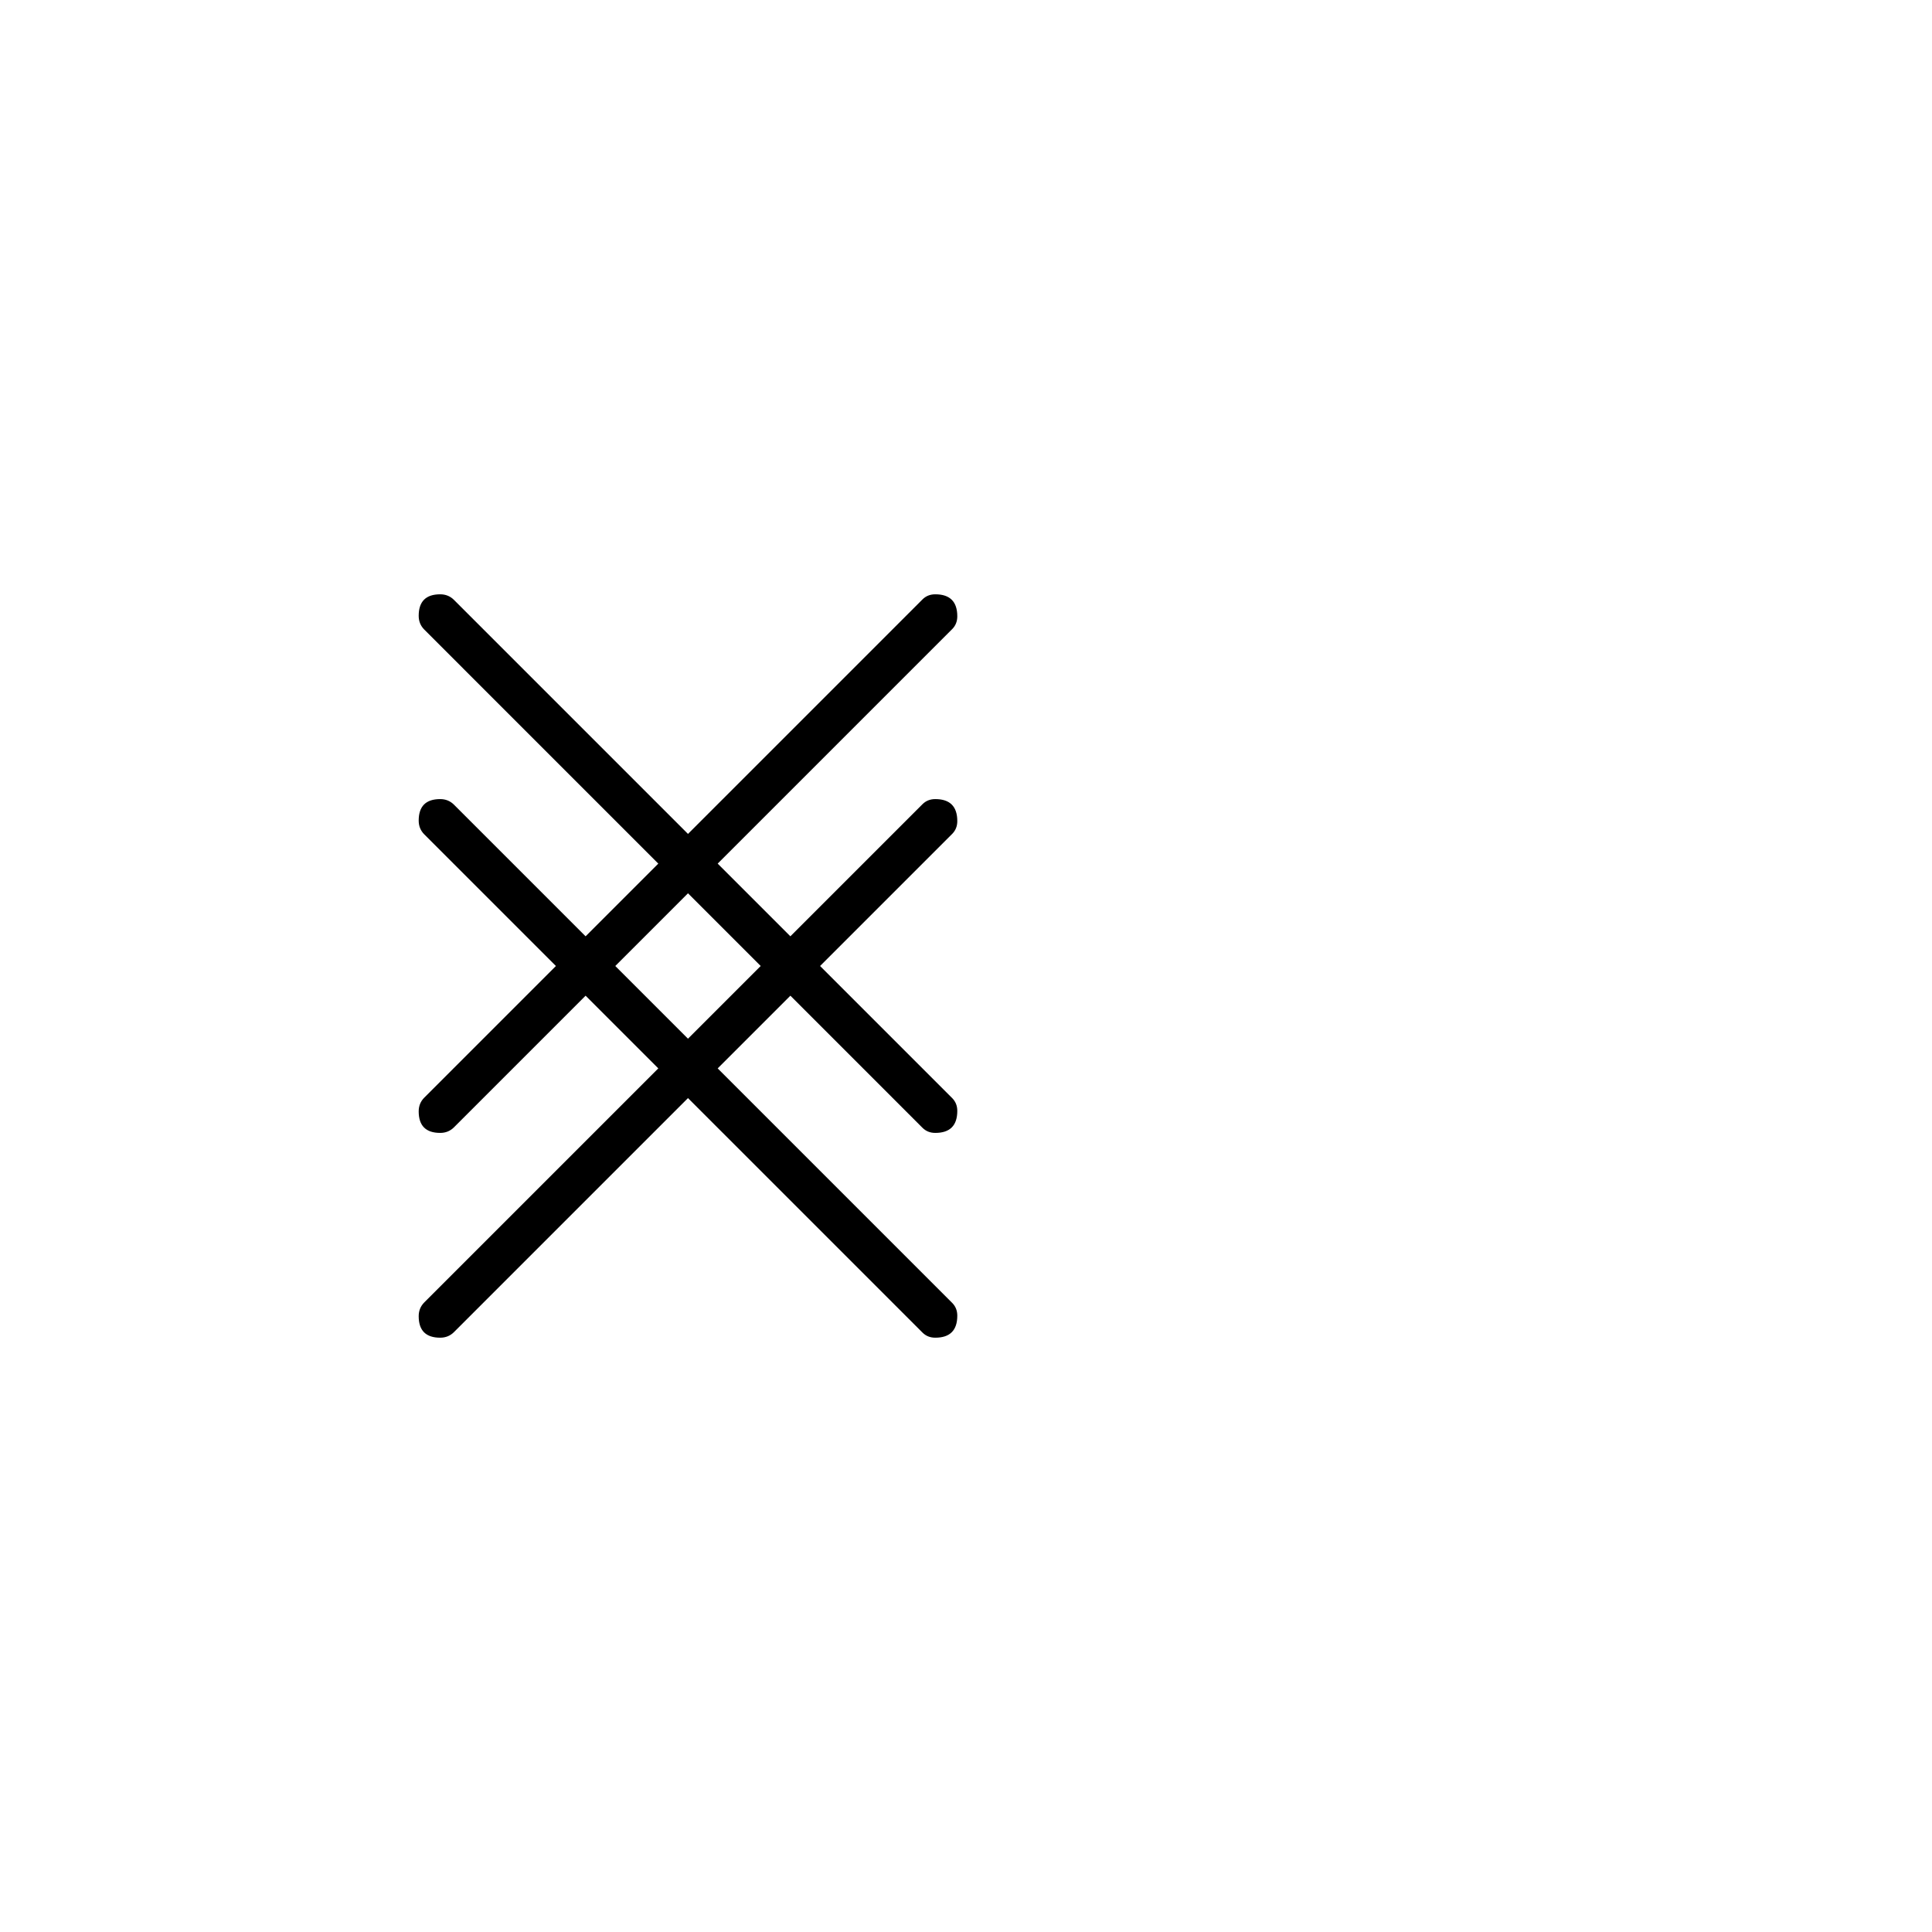
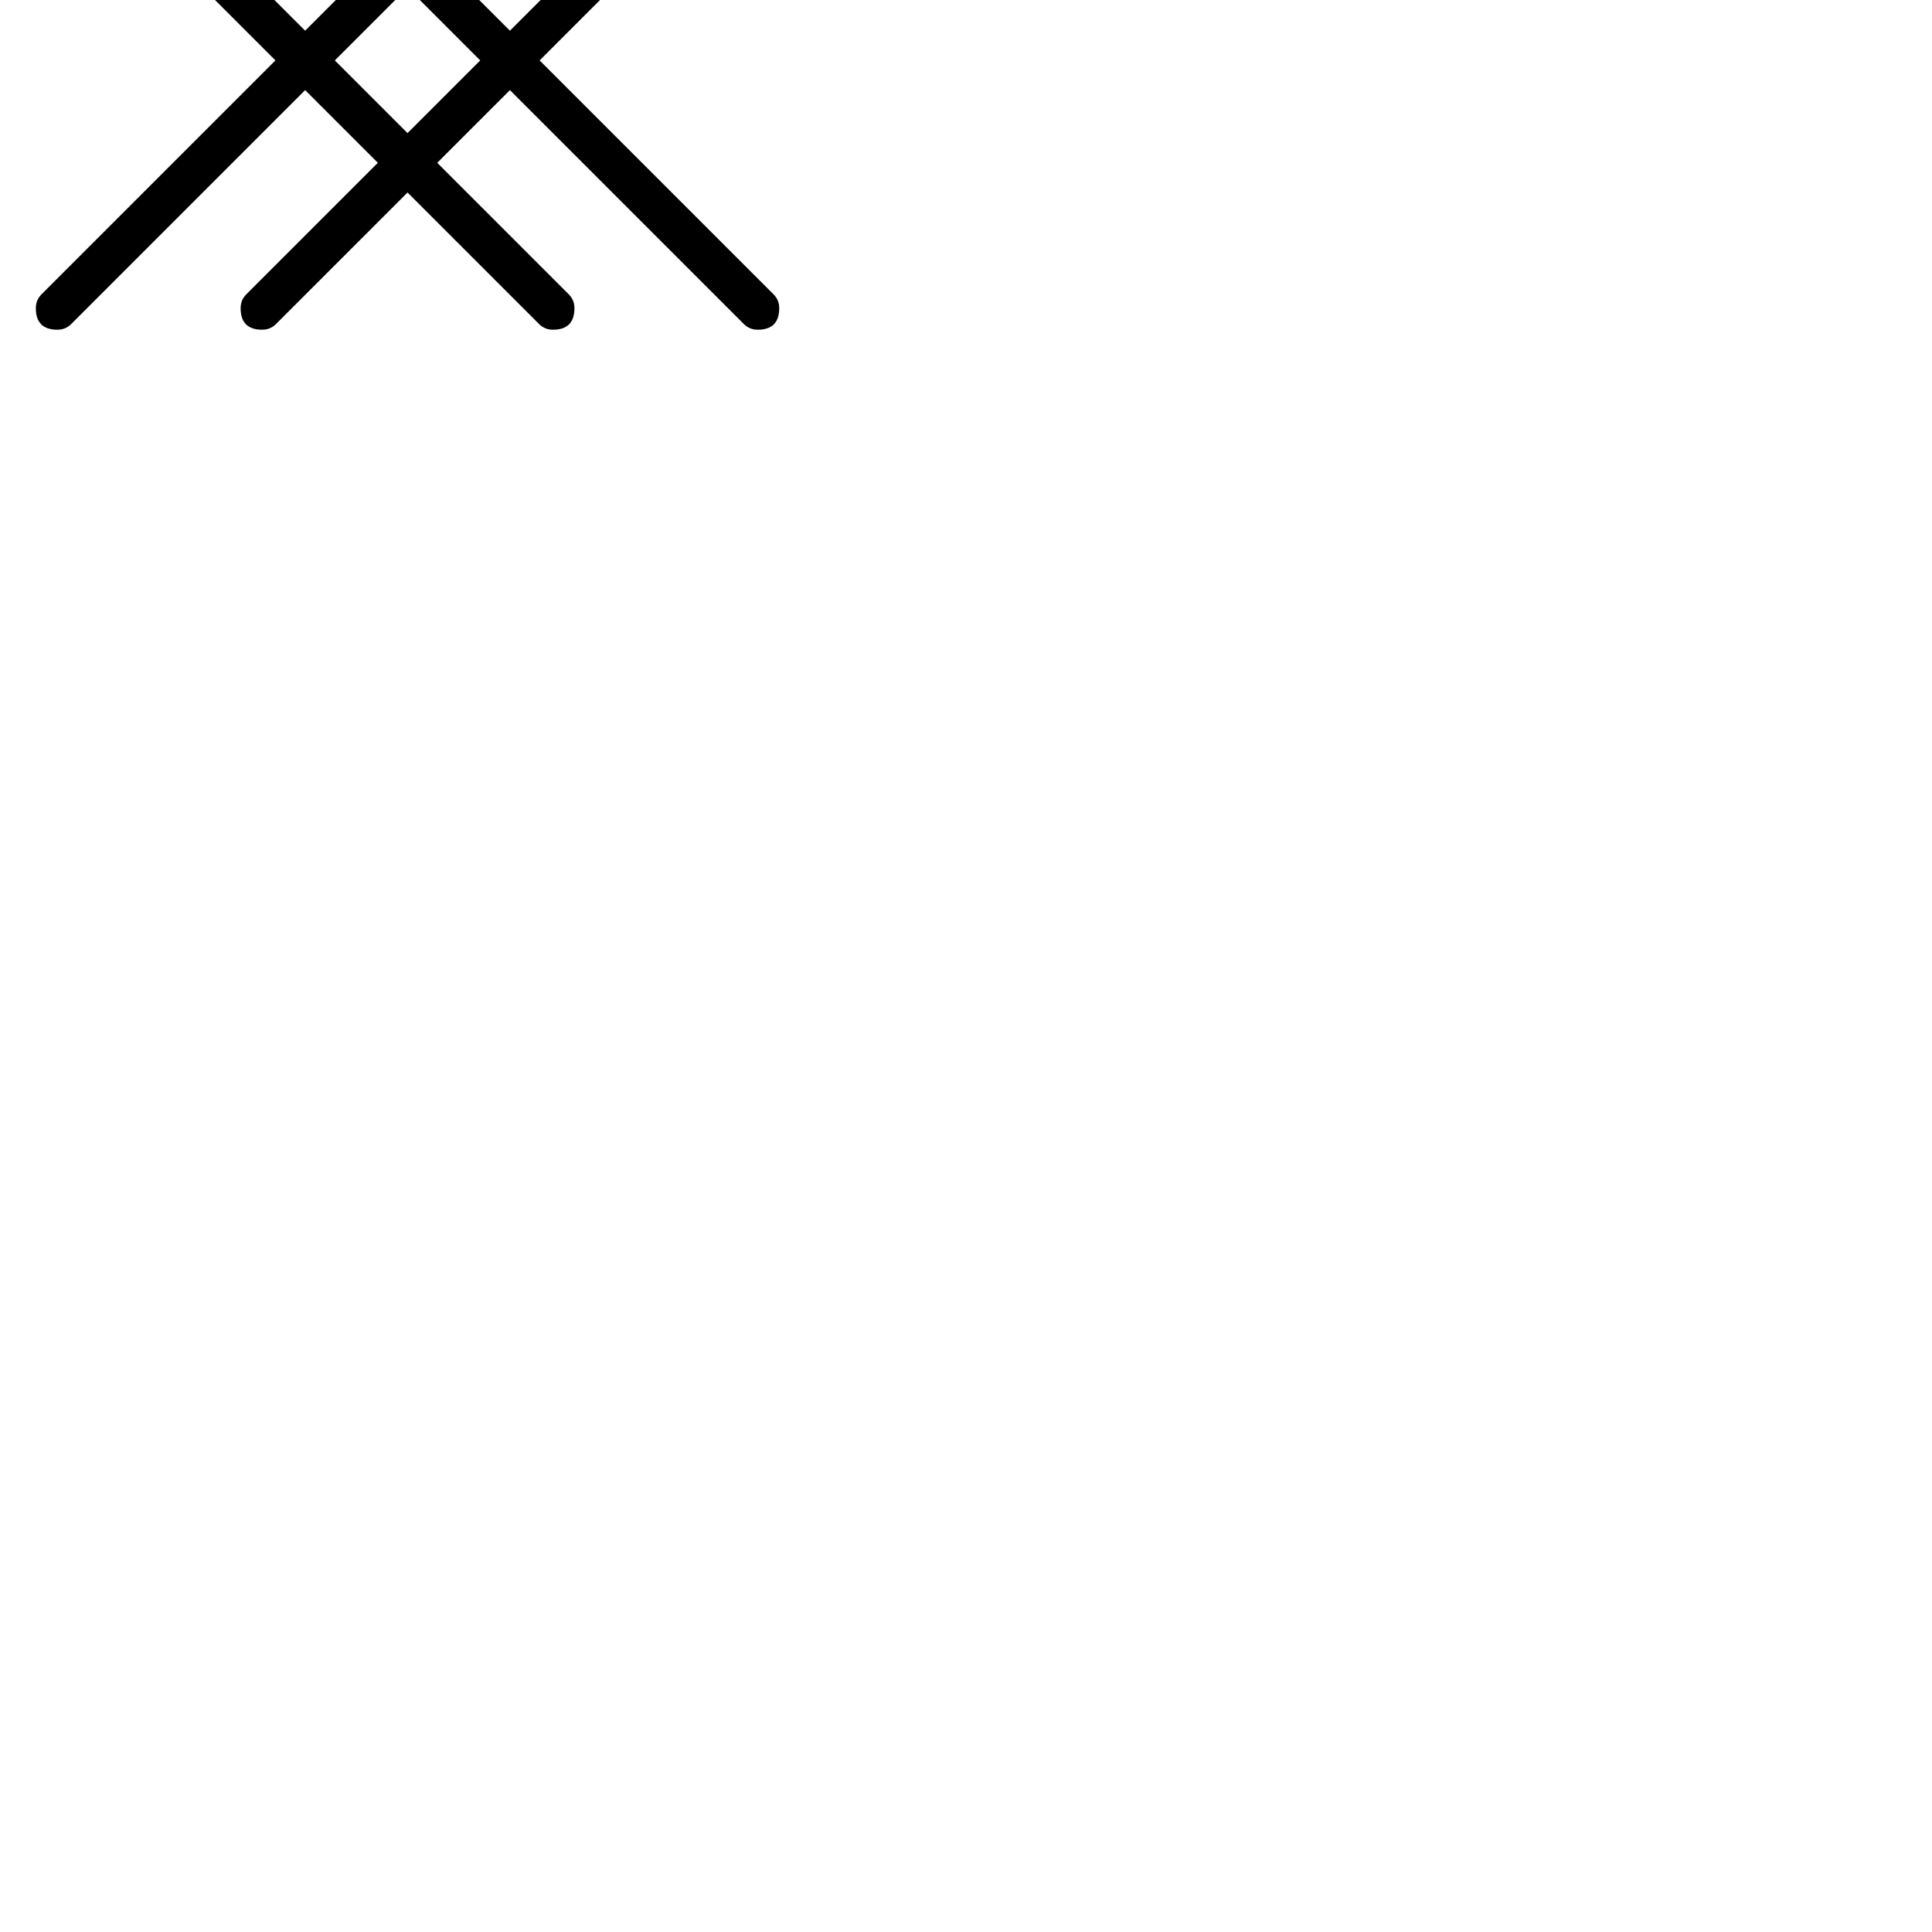
<svg xmlns="http://www.w3.org/2000/svg" viewBox="0 0 1024 1024" width="1024" height="1024">
-   <g transform="translate(396.67 296.00) rotate(90.0)">
+   <g transform="translate(50% 50%) rotate(90.0)">
    <path d="M413.005 163.357Q413.005 174.754 401.608 174.754Q397.266 174.754 394.281 171.769L270.271 47.759L231.739 86.291L301.477 156.03Q304.462 159.015 304.462 163.357Q304.462 174.754 293.065 174.754Q288.724 174.754 285.739 171.769L216.0 102.03L146.261 171.769Q143.276 174.754 138.935 174.754Q127.538 174.754 127.538 163.357Q127.538 159.015 130.523 156.03L200.261 86.291L161.729 47.759L37.719 171.769Q34.734 174.754 30.392 174.754Q18.995 174.754 18.995 163.357Q18.995 159.015 21.98 156.03L145.99 32.02L21.709 -92.261Q18.995 -94.975 18.995 -99.045Q18.995 -110.714 30.663 -110.714Q34.734 -110.714 37.447 -108.0L161.729 16.281L200.261 -22.251L130.251 -92.261Q127.538 -94.975 127.538 -99.045Q127.538 -110.714 139.206 -110.714Q143.276 -110.714 145.99 -108.0L216.0 -37.99L286.01 -108.0Q288.724 -110.714 292.794 -110.714Q304.462 -110.714 304.462 -99.045Q304.462 -94.975 301.749 -92.261L231.739 -22.251L270.271 16.281L394.553 -108.0Q397.266 -110.714 401.337 -110.714Q413.005 -110.714 413.005 -99.045Q413.005 -94.975 410.291 -92.261L286.01 32.02L410.02 156.03Q413.005 159.015 413.005 163.357ZM254.533 32.02 216.0 -6.513 177.467 32.02 216.0 70.553Z" fill="black" />
  </g>
</svg>
